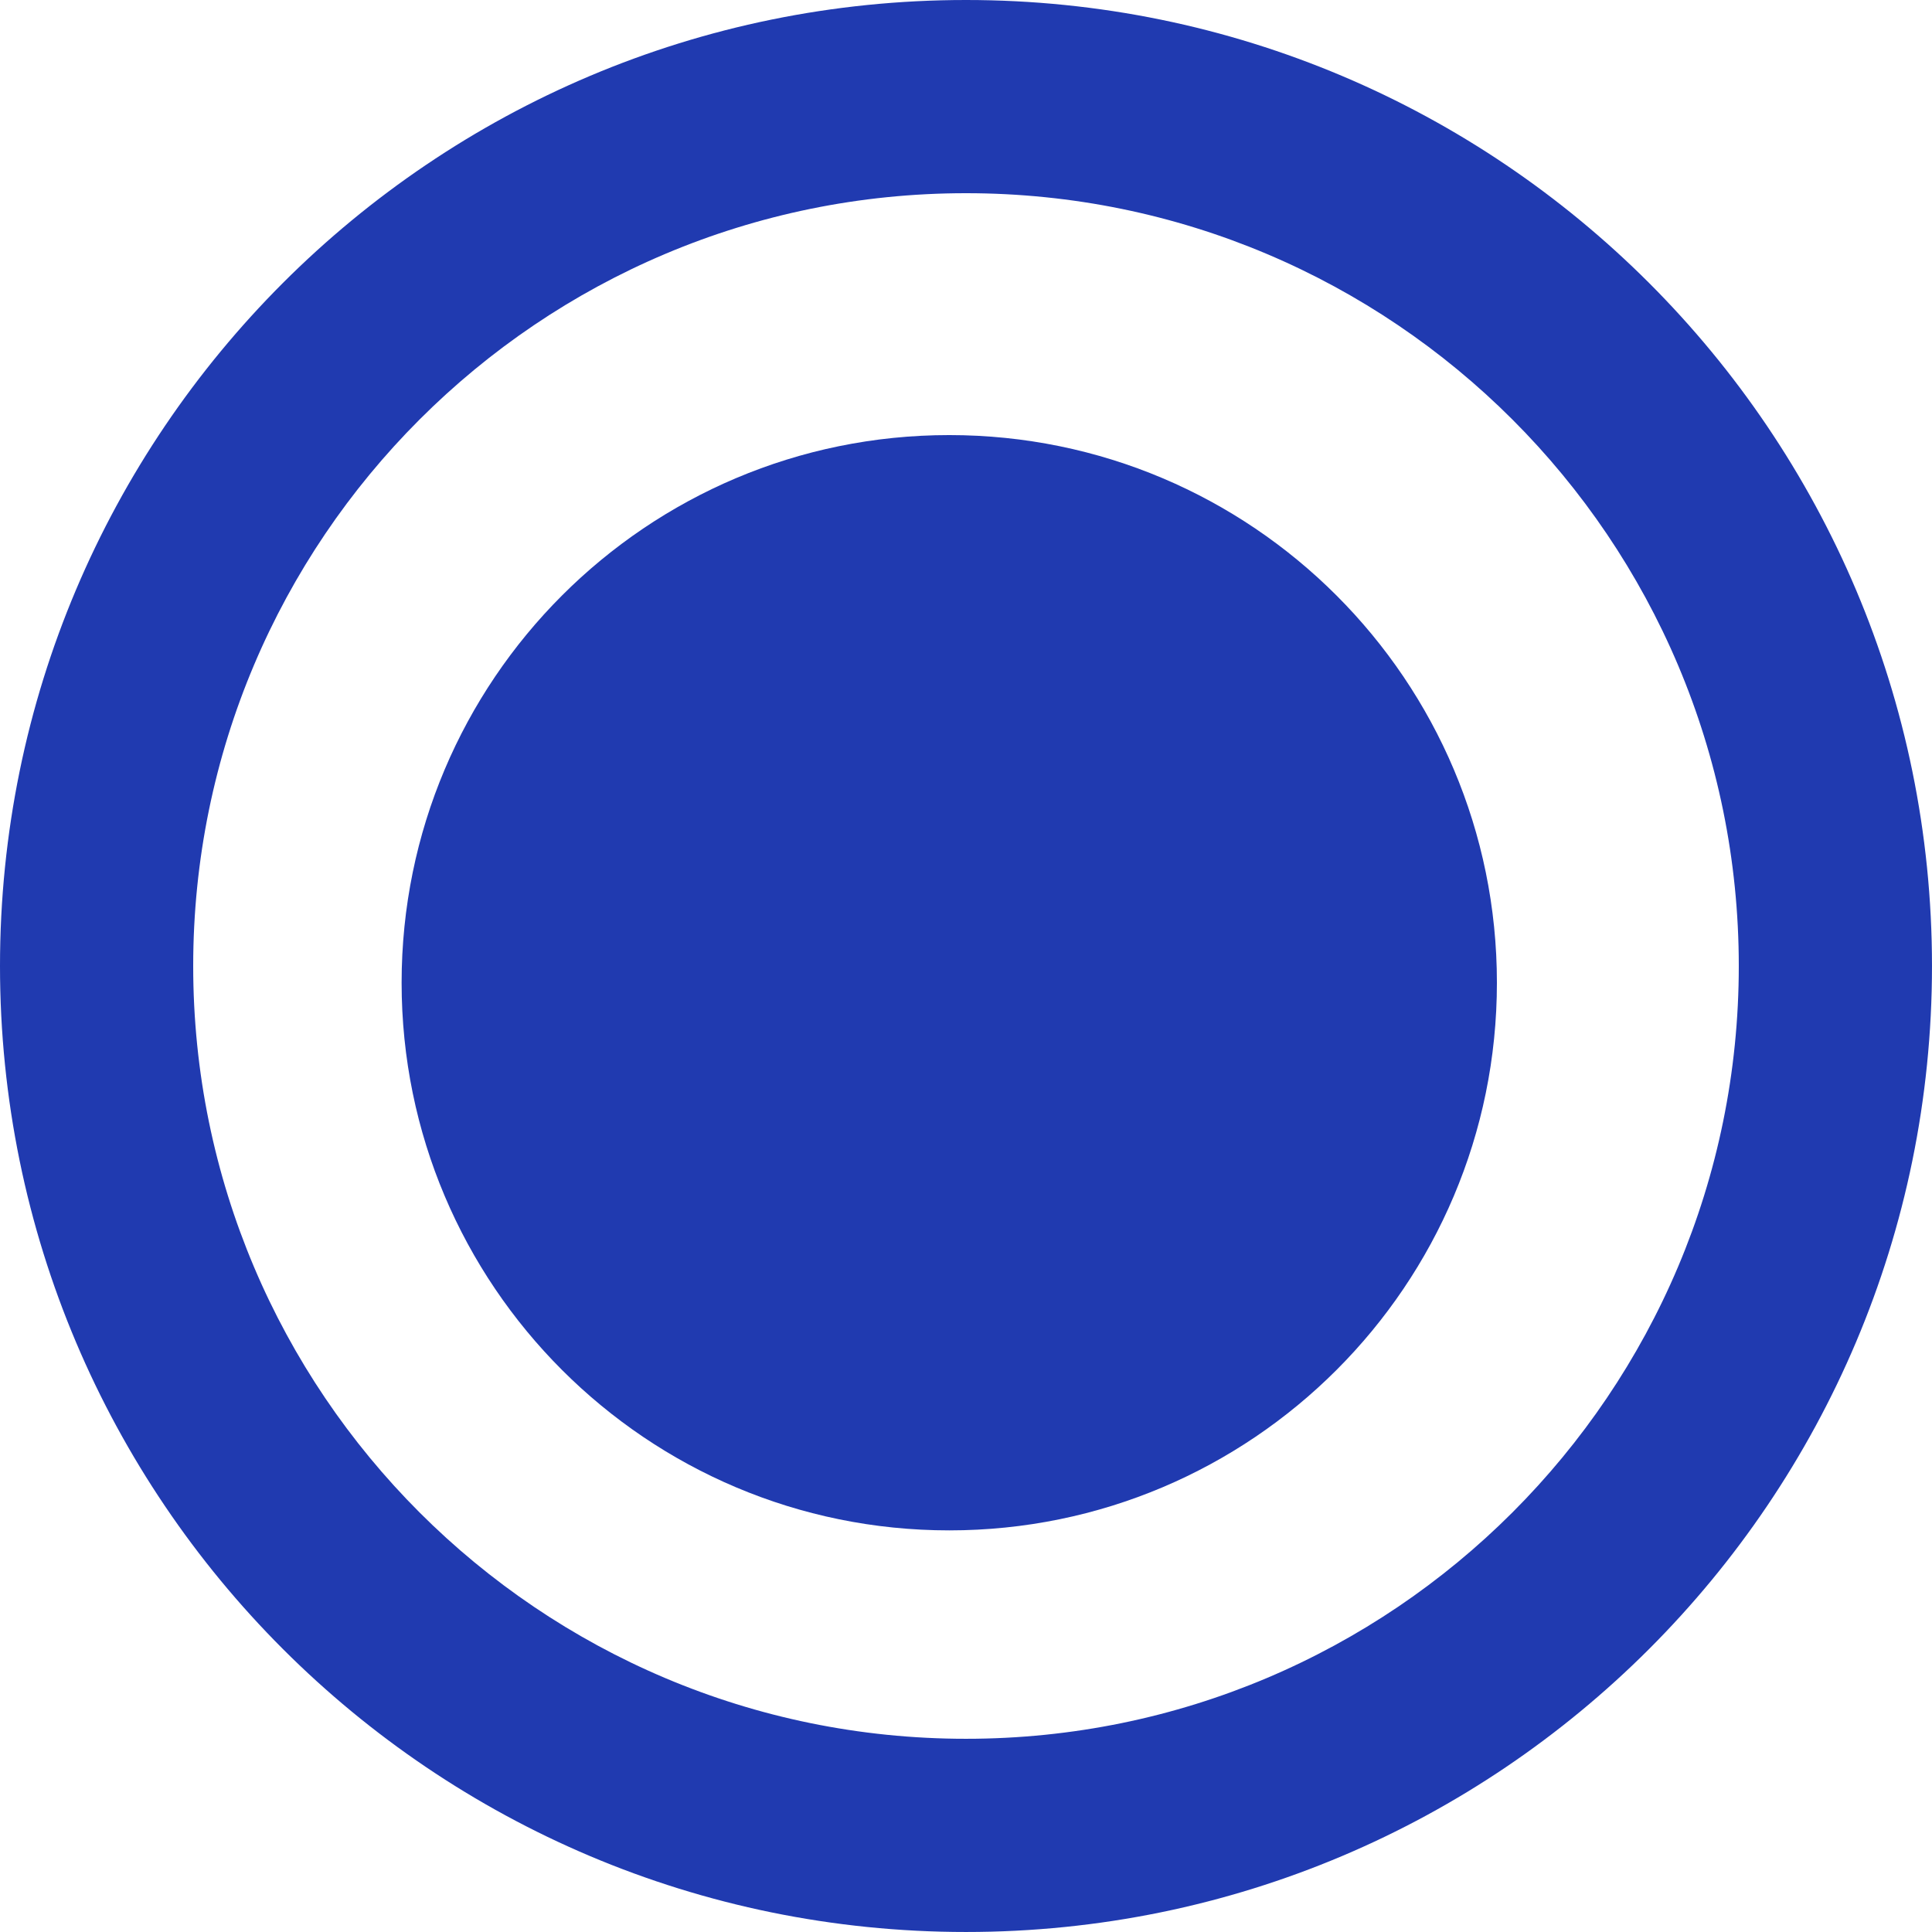
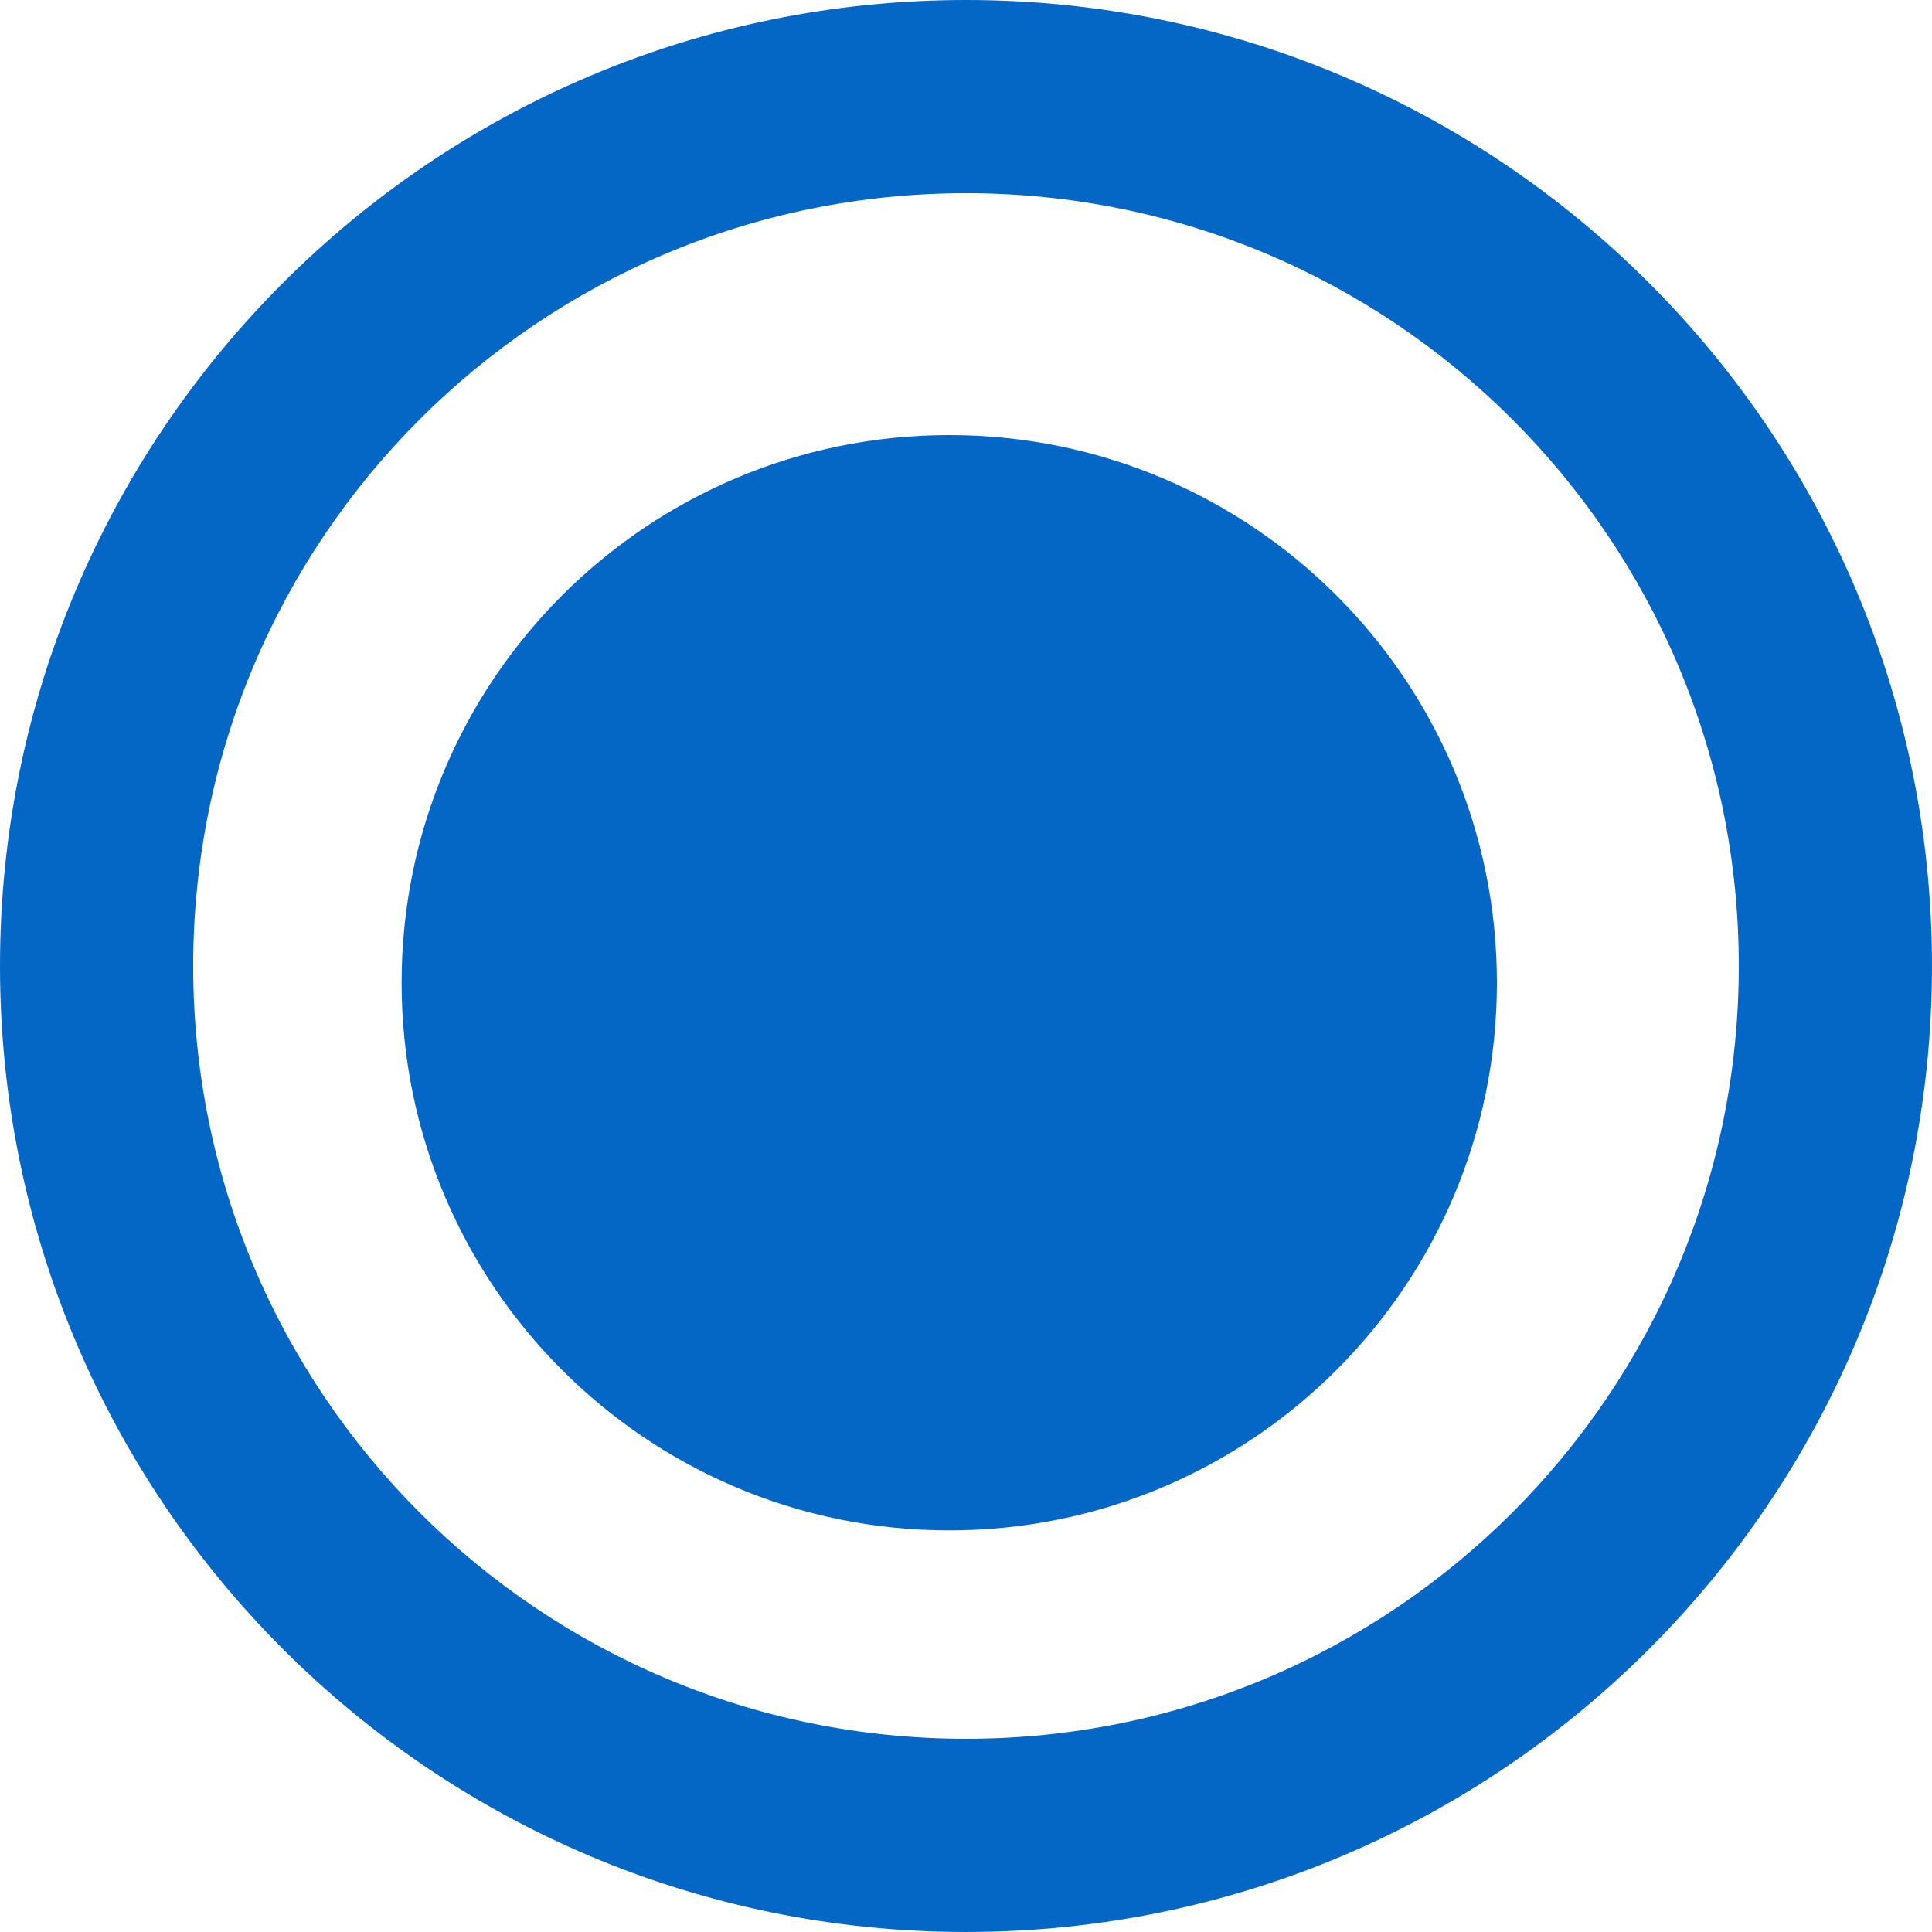
<svg xmlns="http://www.w3.org/2000/svg" width="200" height="200" viewBox="0 0 52.917 52.917" version="1.1" id="svg8">
  <defs id="defs2" />
  <g id="layer1" transform="translate(0,-244.0833)">
-     <path style="stroke-width:1;fill:#203ab0;fill-opacity:1" d="M 100 0 A 100 100 0 0 0 0 100 A 100 100 0 0 0 100 200 A 100 100 0 0 0 200 100 A 100 100 0 0 0 100 0 z M 100 20 A 80 80 0 0 1 180 100 A 80 80 0 0 1 100 180 A 80 80 0 0 1 20 100 A 80 80 0 0 1 100 20 z " transform="matrix(0.2645833,0,0,0.2645833,0,244.0833)" id="path3715" />
-     <circle style="fill:#203ab0;fill-opacity:1;stroke-width:0.226" id="path3722" cx="26" cy="271" r="15" />
+     <path style="stroke-width:1;fill:#0467c6;fill-opacity:1" d="M 100 0 A 100 100 0 0 0 0 100 A 100 100 0 0 0 100 200 A 100 100 0 0 0 200 100 A 100 100 0 0 0 100 0 z M 100 20 A 80 80 0 0 1 180 100 A 80 80 0 0 1 100 180 A 80 80 0 0 1 20 100 A 80 80 0 0 1 100 20 z " transform="matrix(0.2645833,0,0,0.2645833,0,244.0833)" id="path3715" />
+     <circle style="fill:#0467c6;fill-opacity:1;stroke-width:0.226" id="path3722" cx="26" cy="271" r="15" />
  </g>
</svg>
